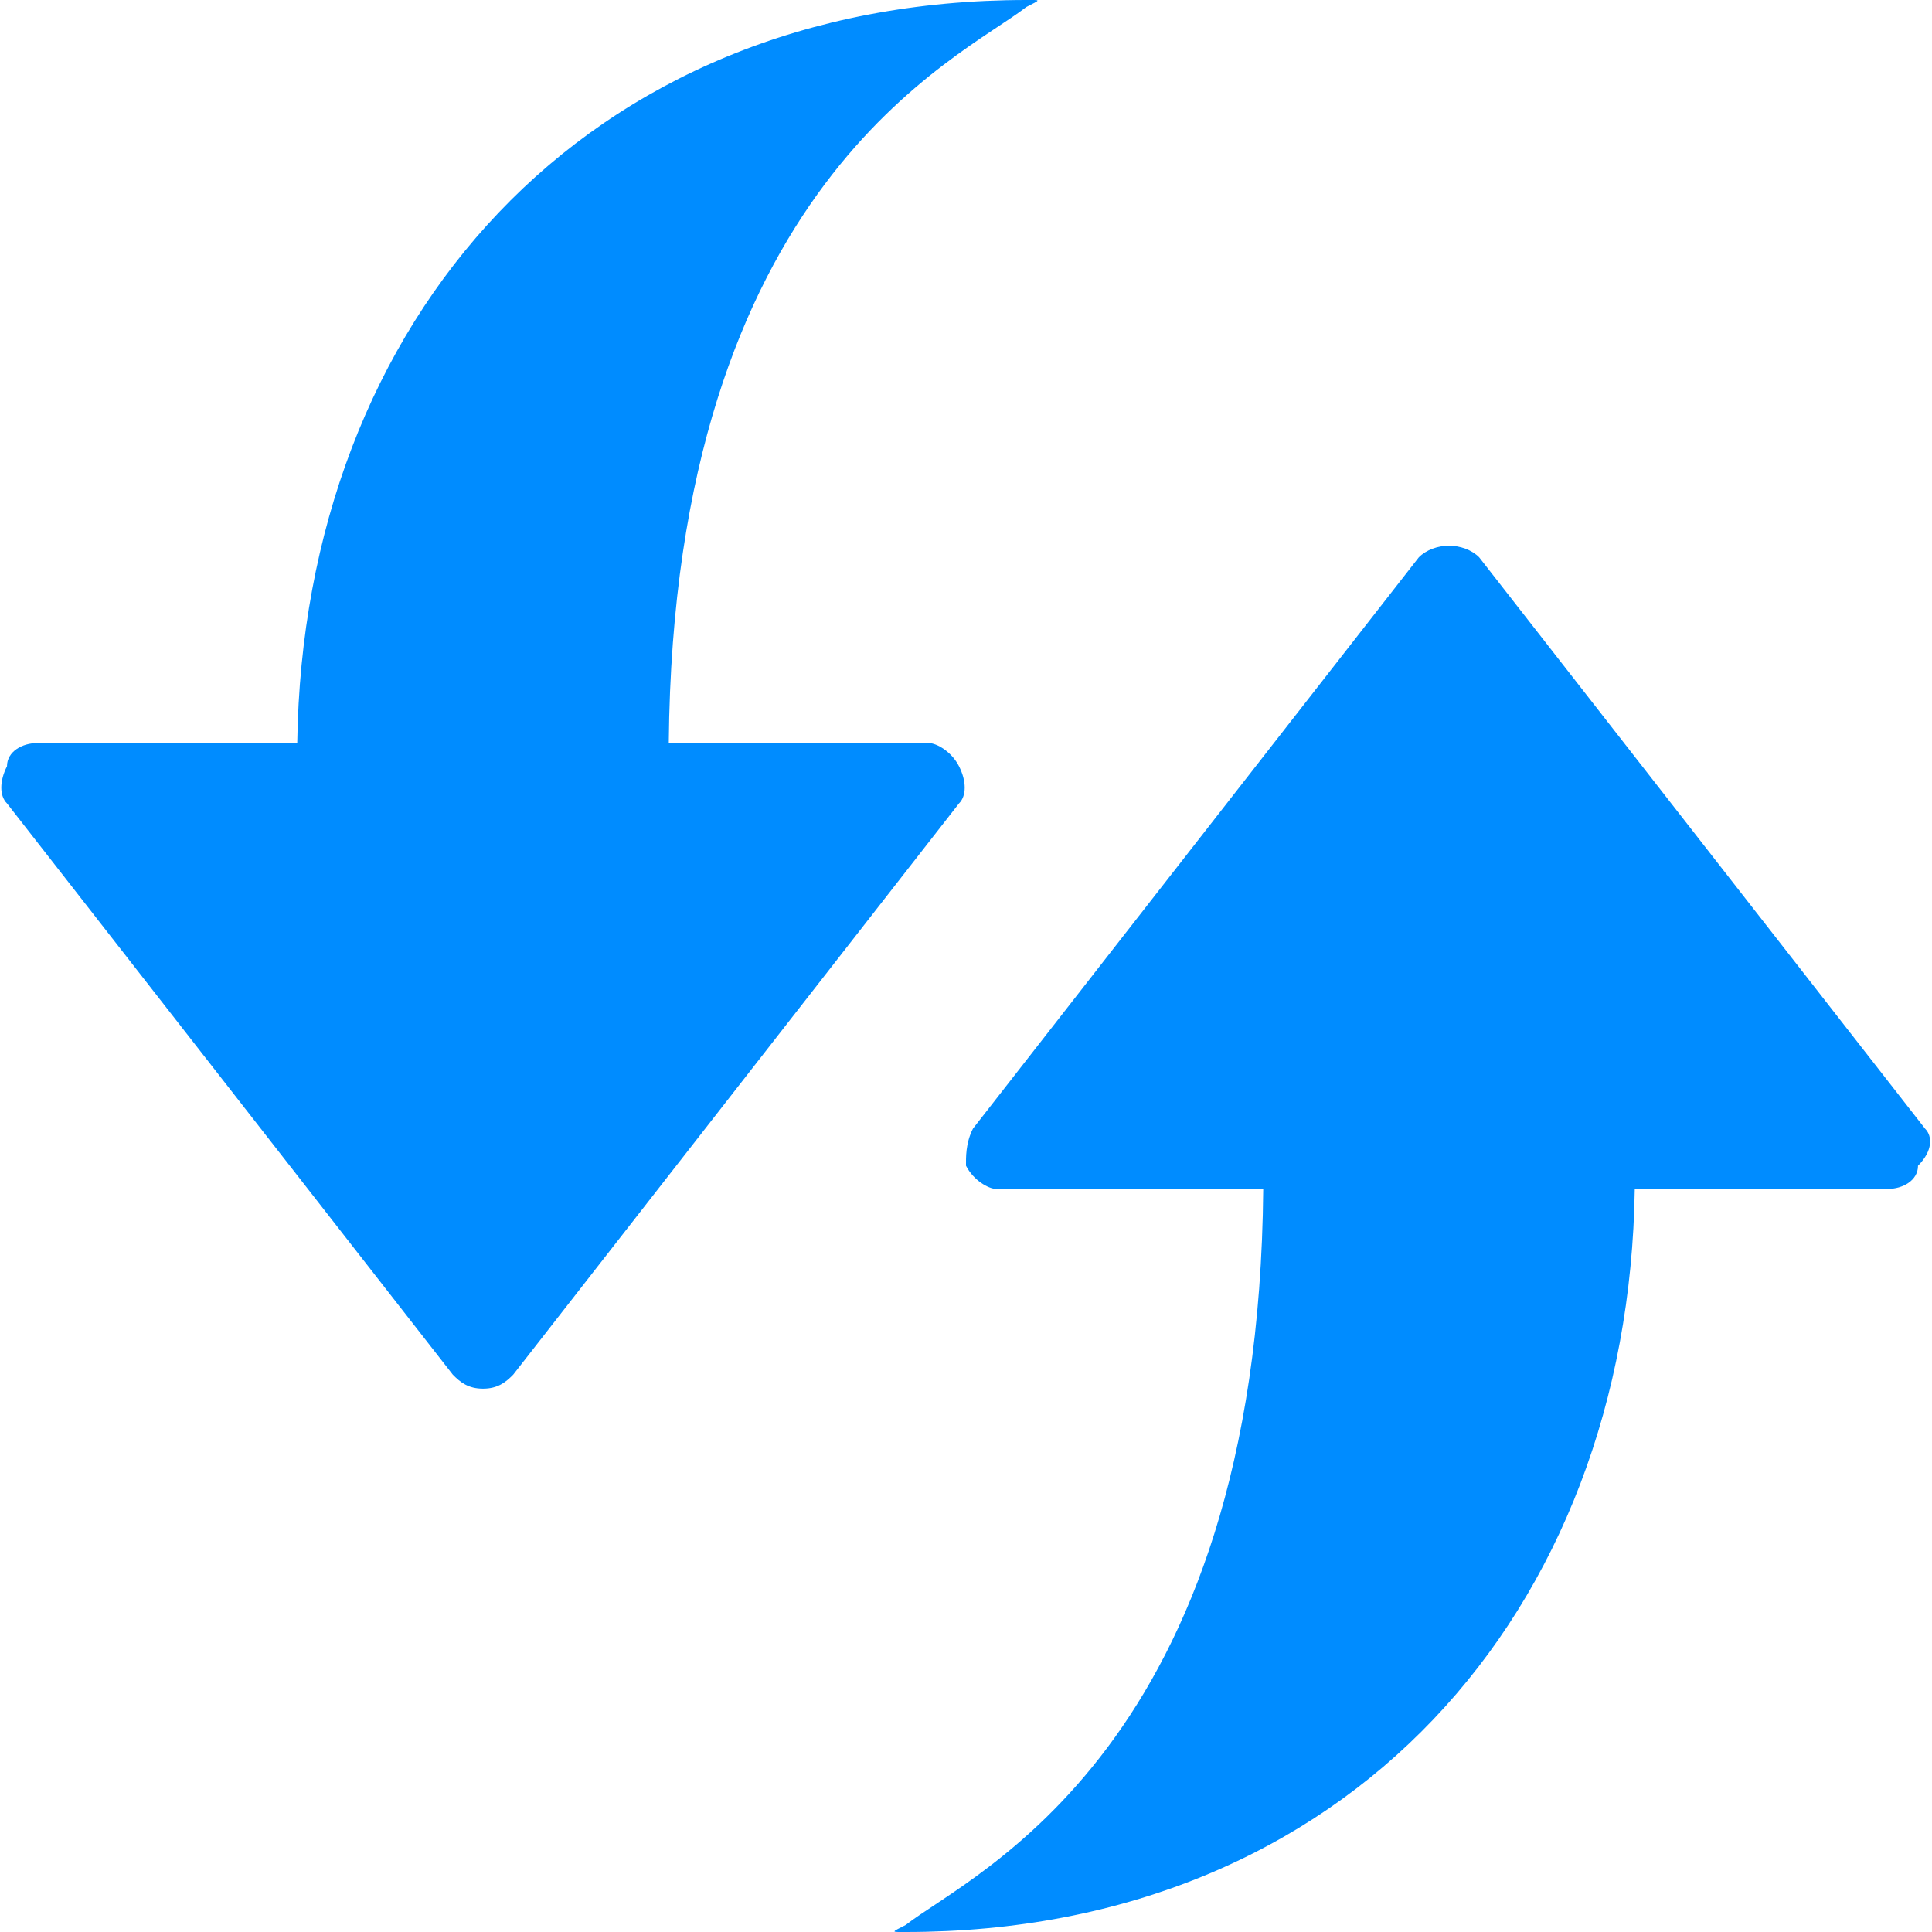
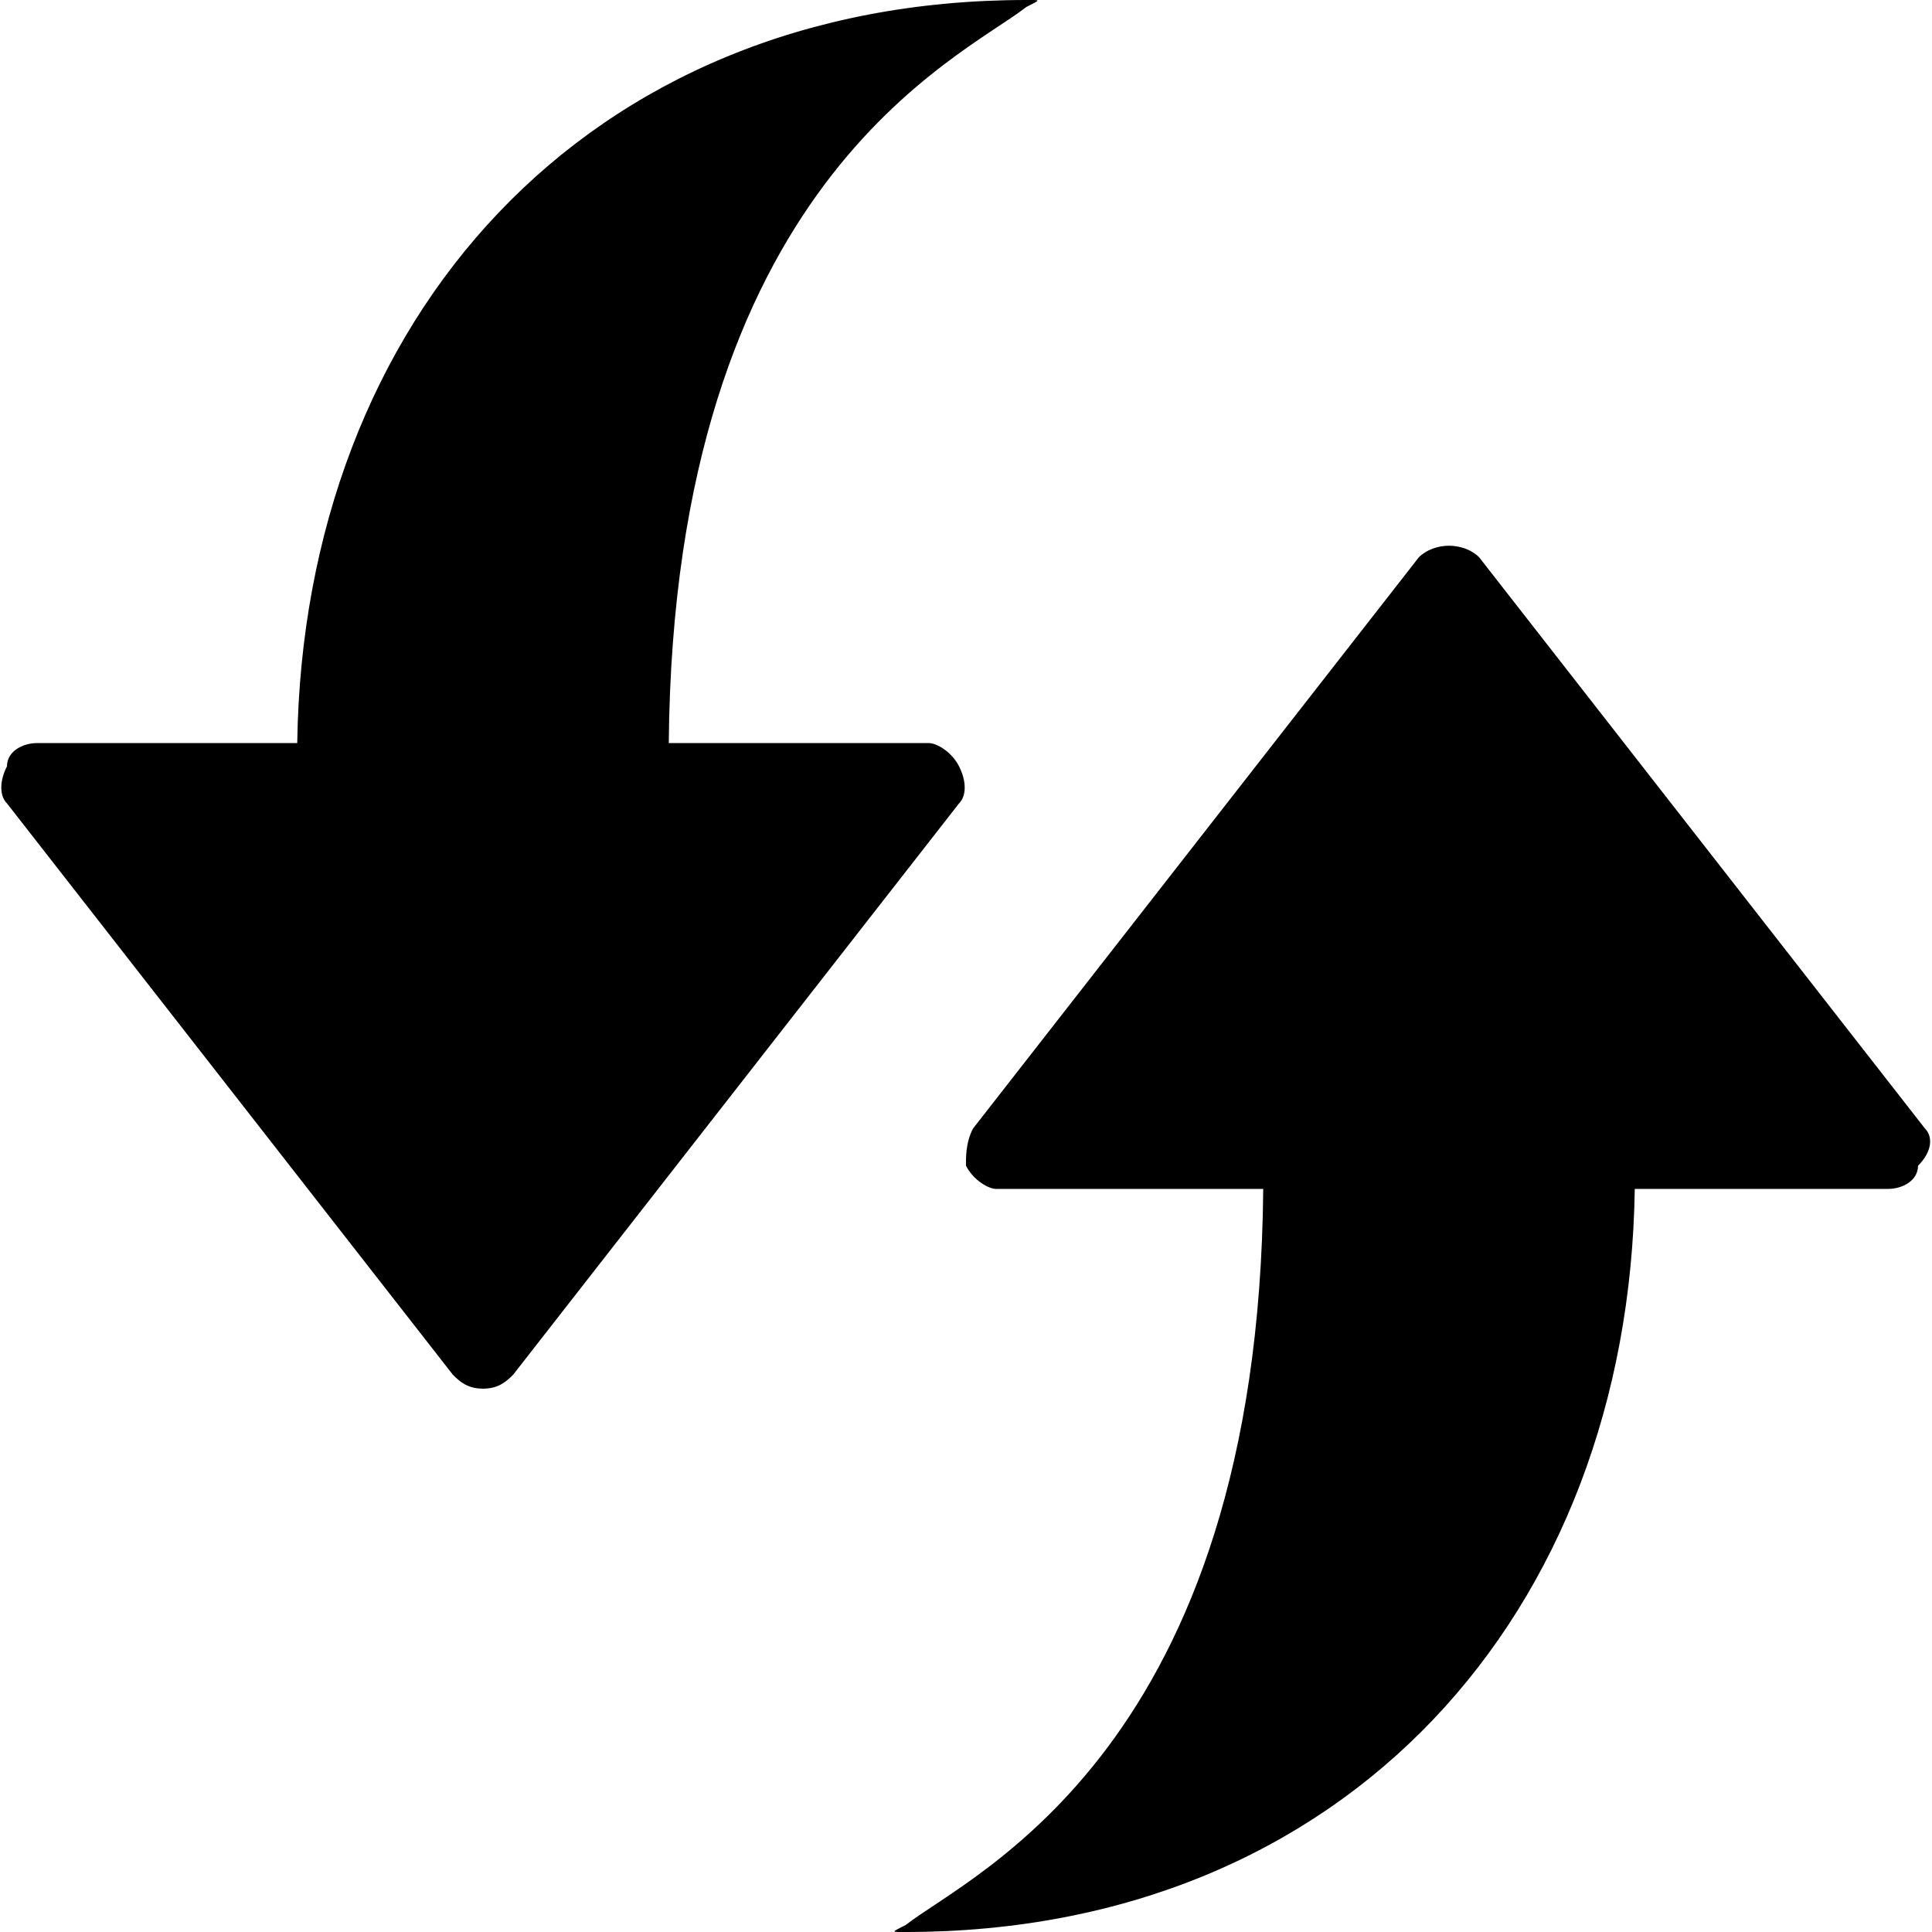
- <svg xmlns="http://www.w3.org/2000/svg" fill="#008cff" viewBox="0 0 26 26">
+ <svg xmlns="http://www.w3.org/2000/svg" fill="black" viewBox="0 0 26 26">
  <path d="M 13.812 0 C 7.879 0 4.082 4.293 4 10 L 0.5 10 C 0.301 10 0.094 10.113 0.094 10.312 C -0.008 10.512 -0.008 10.711 0.094 10.812 L 6.094 18.5 C 6.195 18.602 6.301 18.688 6.5 18.688 C 6.699 18.688 6.805 18.602 6.906 18.5 L 12.906 10.812 C 13.008 10.711 13.008 10.512 12.906 10.312 C 12.805 10.113 12.602 10 12.5 10 L 9 10 C 9.066 2.465 12.922 0.789 13.812 0.094 C 14.012 -0.008 14.012 0 13.812 0 Z M 19.5 7.344 C 19.352 7.344 19.195 7.398 19.094 7.5 L 13.094 15.188 C 12.992 15.387 13 15.586 13 15.688 C 13.102 15.887 13.305 16 13.406 16 L 17 16 C 16.934 23.535 13.078 25.211 12.188 25.906 C 11.988 26.008 11.988 26 12.188 26 C 18.121 26 21.918 21.707 22 16 L 25.406 16 C 25.605 16 25.812 15.887 25.812 15.688 C 26.012 15.488 26.008 15.289 25.906 15.188 L 19.906 7.5 C 19.805 7.398 19.648 7.344 19.5 7.344 Z" />
</svg>
